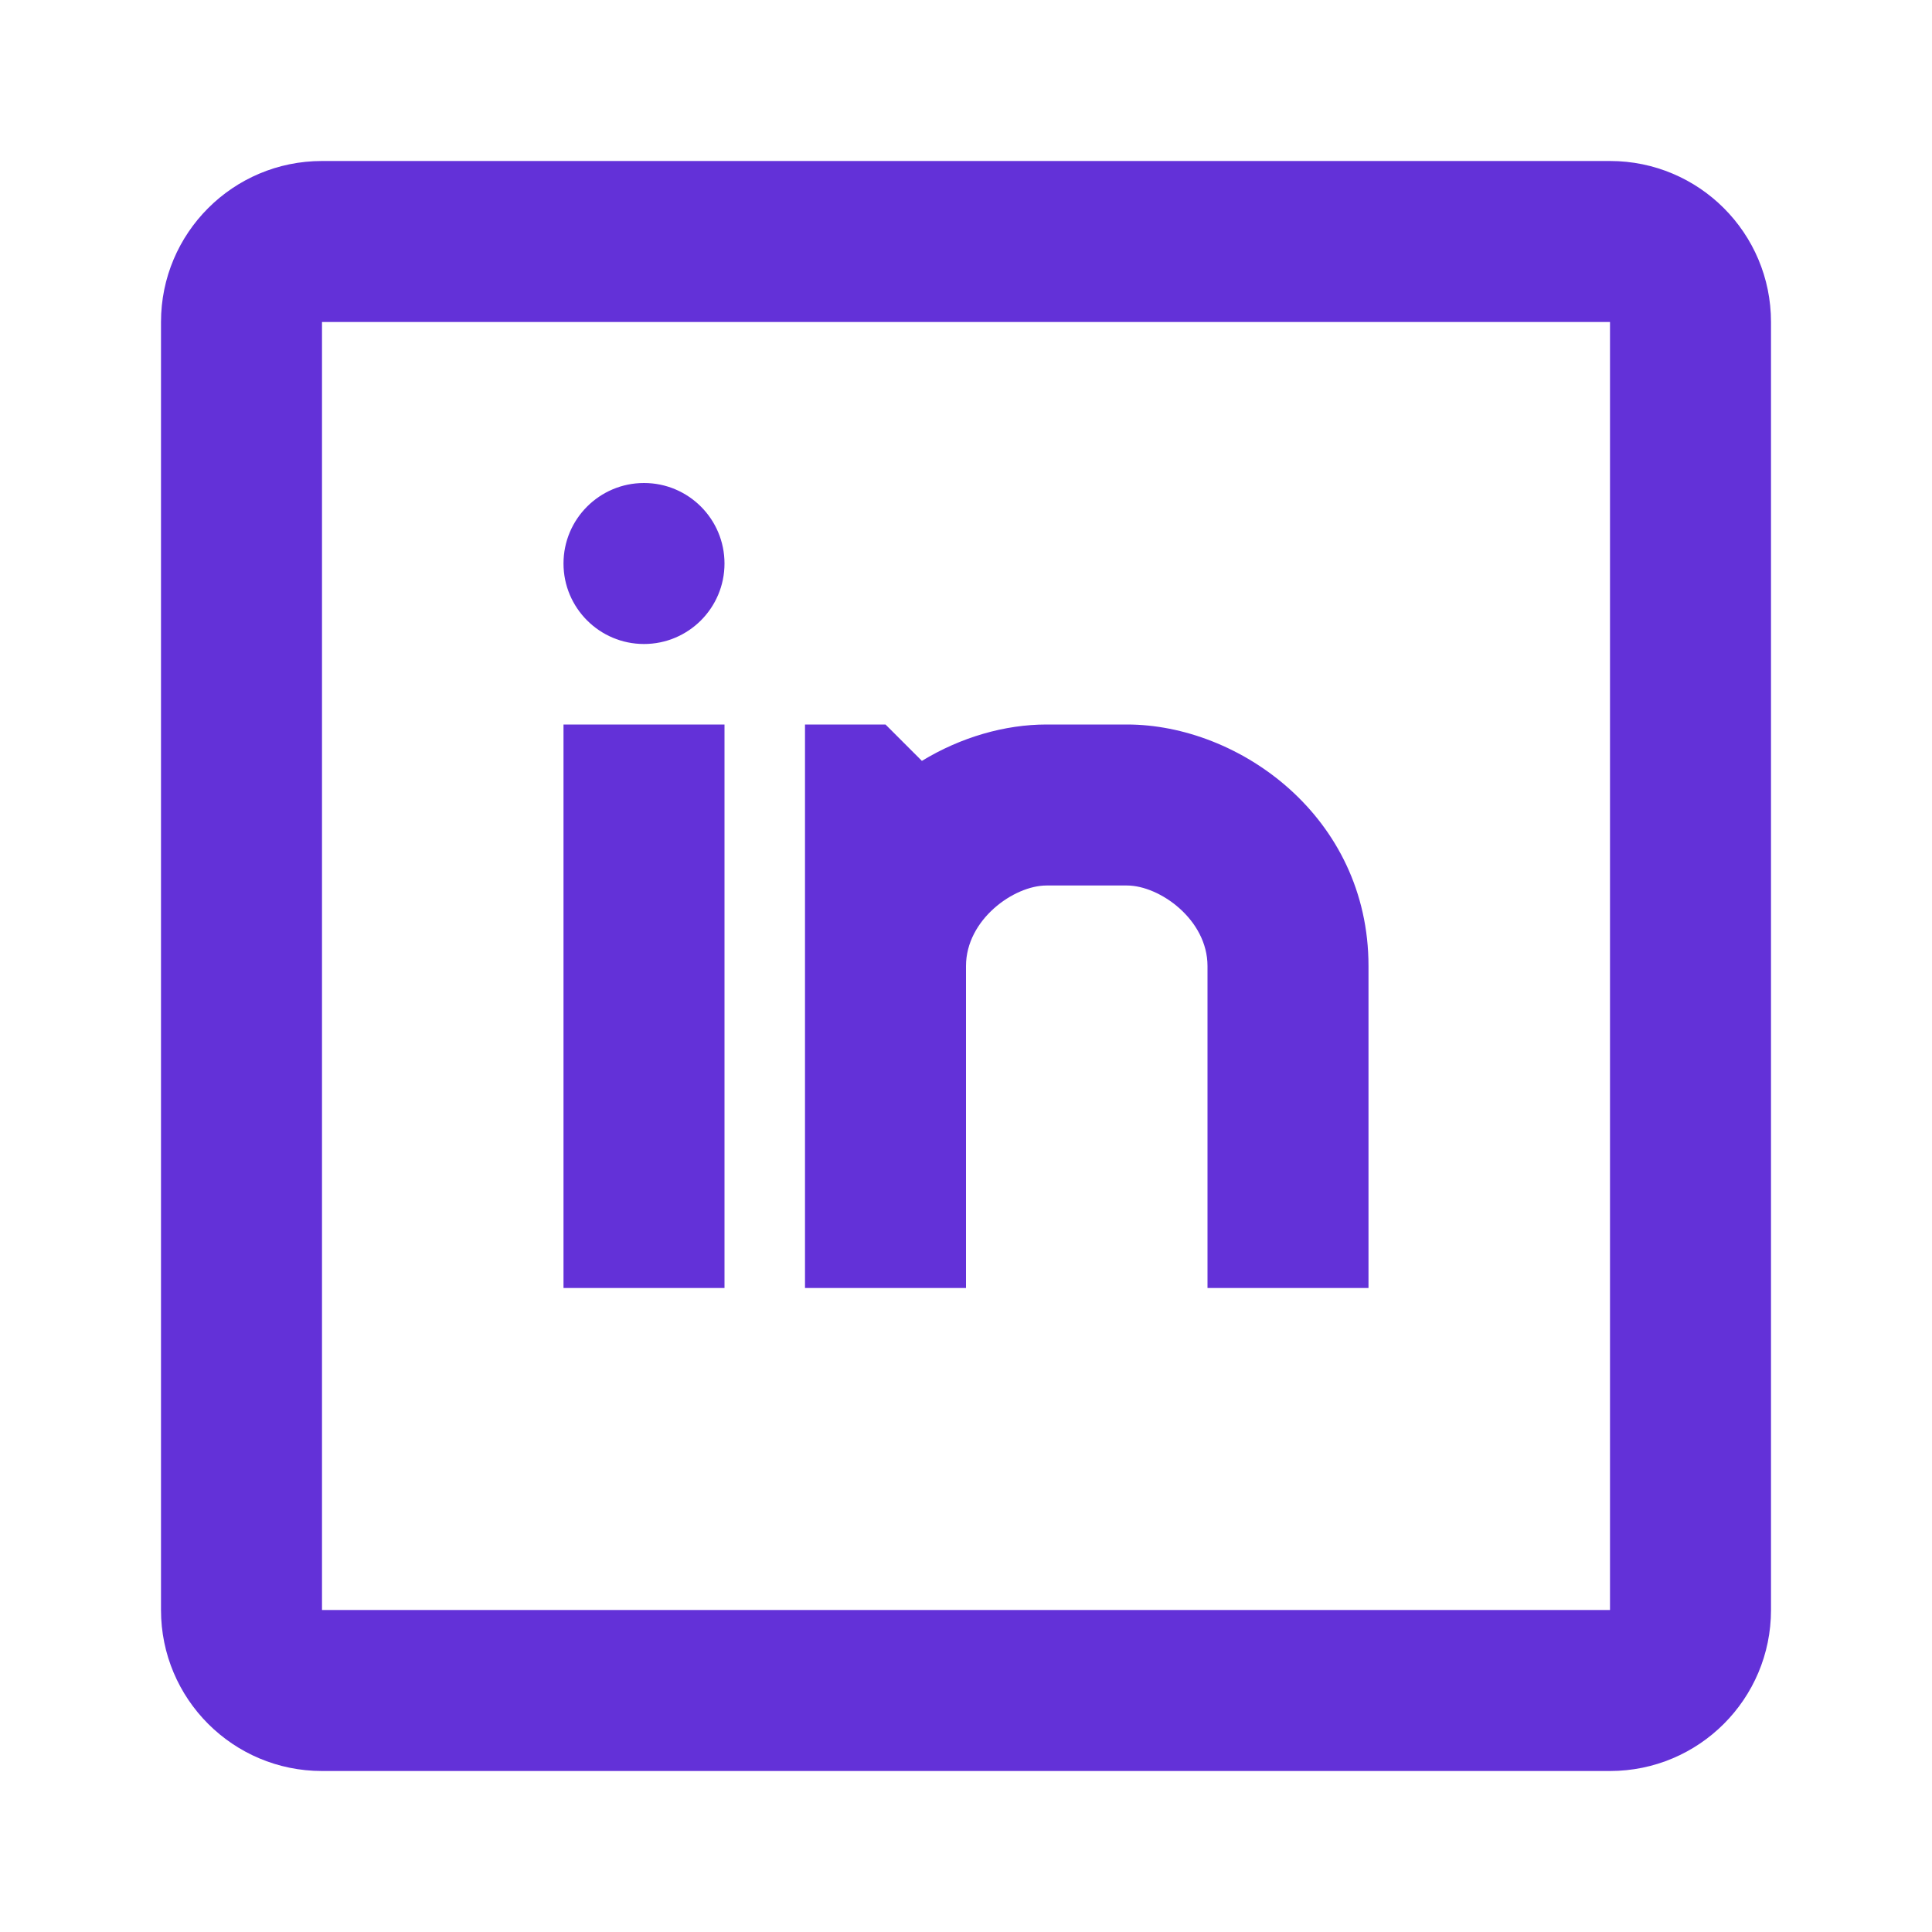
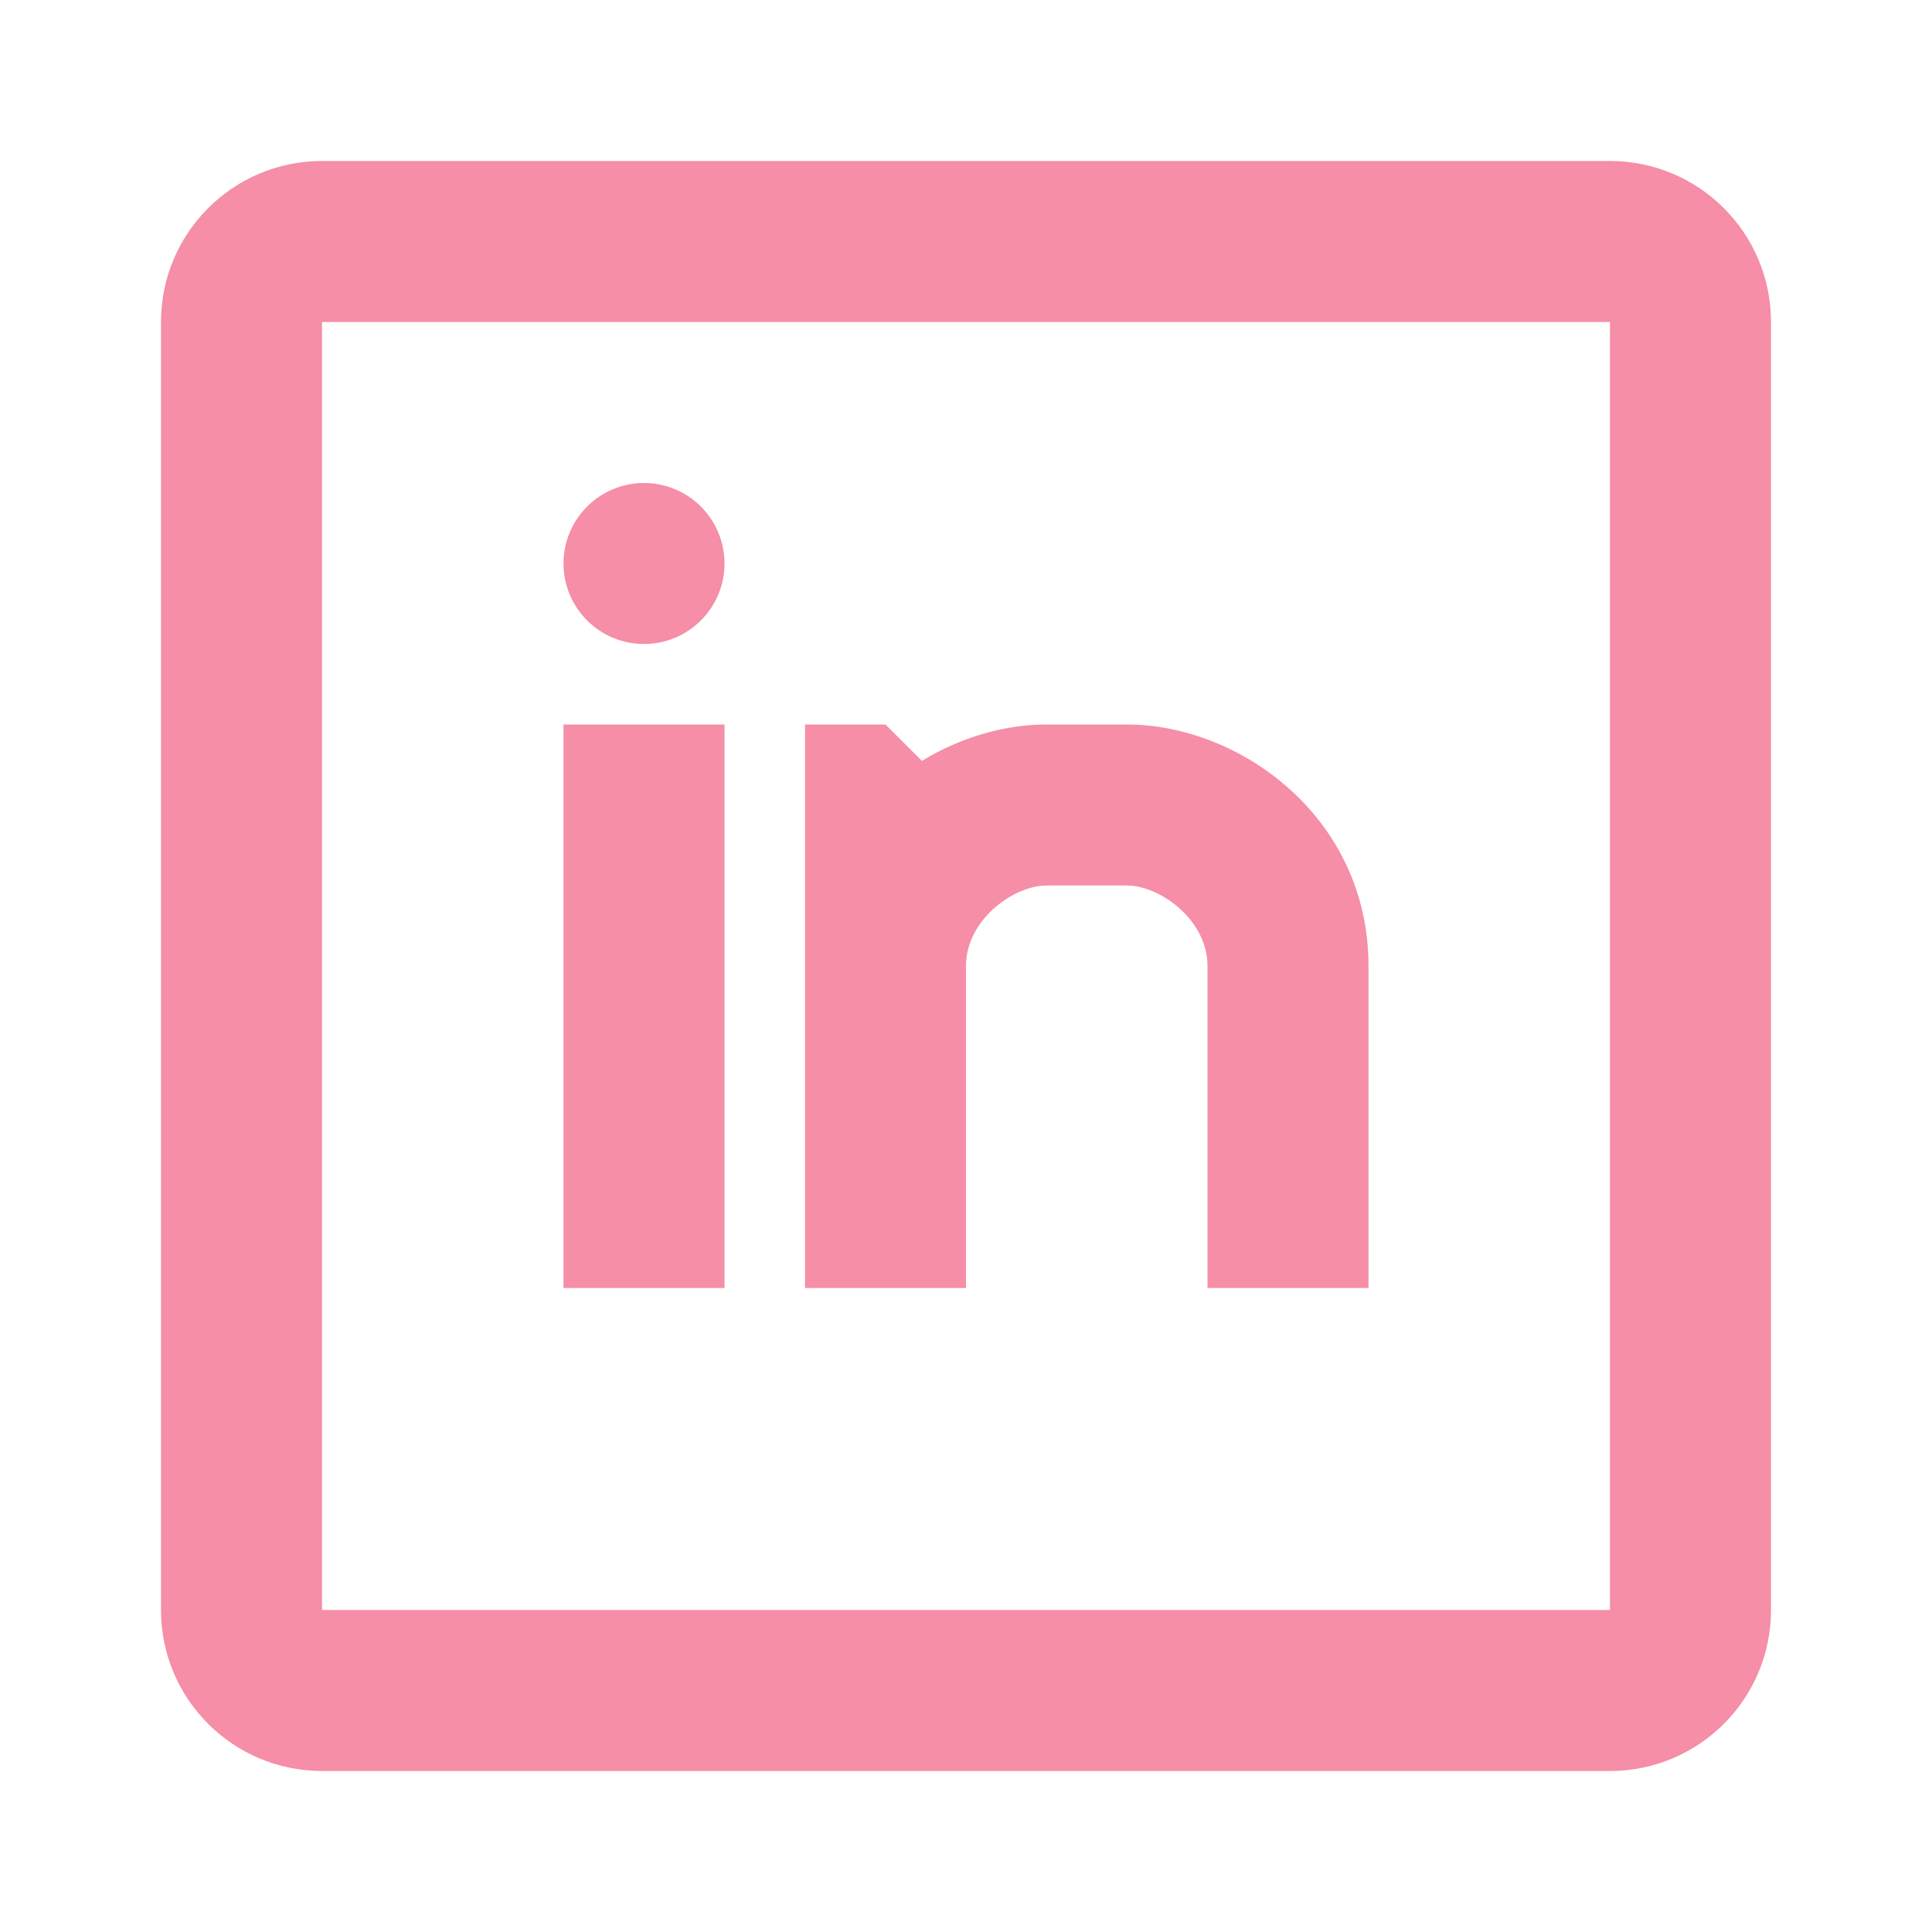
<svg xmlns="http://www.w3.org/2000/svg" width="24" height="24" viewBox="0 0 24 24" fill="none">
  <g id="24 / symbols / linkedin">
-     <path id="icon" fill-rule="evenodd" clip-rule="evenodd" d="M4 2H20C21.105 2 22 2.895 22 4V20C22 21.105 21.105 22 20 22H4C2.895 22 2 21.105 2 20V4C2 2.895 2.895 2 4 2ZM4 4V20H20V4H4ZM13 9C12.482 9 11.935 9.158 11.452 9.452L11 9H10V16H12V12C12 11.424 12.594 11 13 11H14C14.406 11 15 11.424 15 12V16H17V12C17 10.147 15.394 9 14 9H13ZM8 8C8.552 8 9 7.552 9 7C9 6.448 8.552 6 8 6C7.448 6 7 6.448 7 7C7 7.552 7.448 8 8 8ZM7 9V16H9V9H7Z" fill="#6331D8" />
+     <path id="icon" fill-rule="evenodd" clip-rule="evenodd" d="M4 2H20C21.105 2 22 2.895 22 4V20C22 21.105 21.105 22 20 22H4C2.895 22 2 21.105 2 20V4C2 2.895 2.895 2 4 2ZM4 4V20H20V4H4ZM13 9C12.482 9 11.935 9.158 11.452 9.452L11 9H10V16H12V12C12 11.424 12.594 11 13 11H14C14.406 11 15 11.424 15 12V16H17V12C17 10.147 15.394 9 14 9H13ZM8 8C8.552 8 9 7.552 9 7C9 6.448 8.552 6 8 6C7.448 6 7 6.448 7 7C7 7.552 7.448 8 8 8ZM7 9V16H9V9H7Z" fill="#F58EA6" />
  </g>
</svg>
